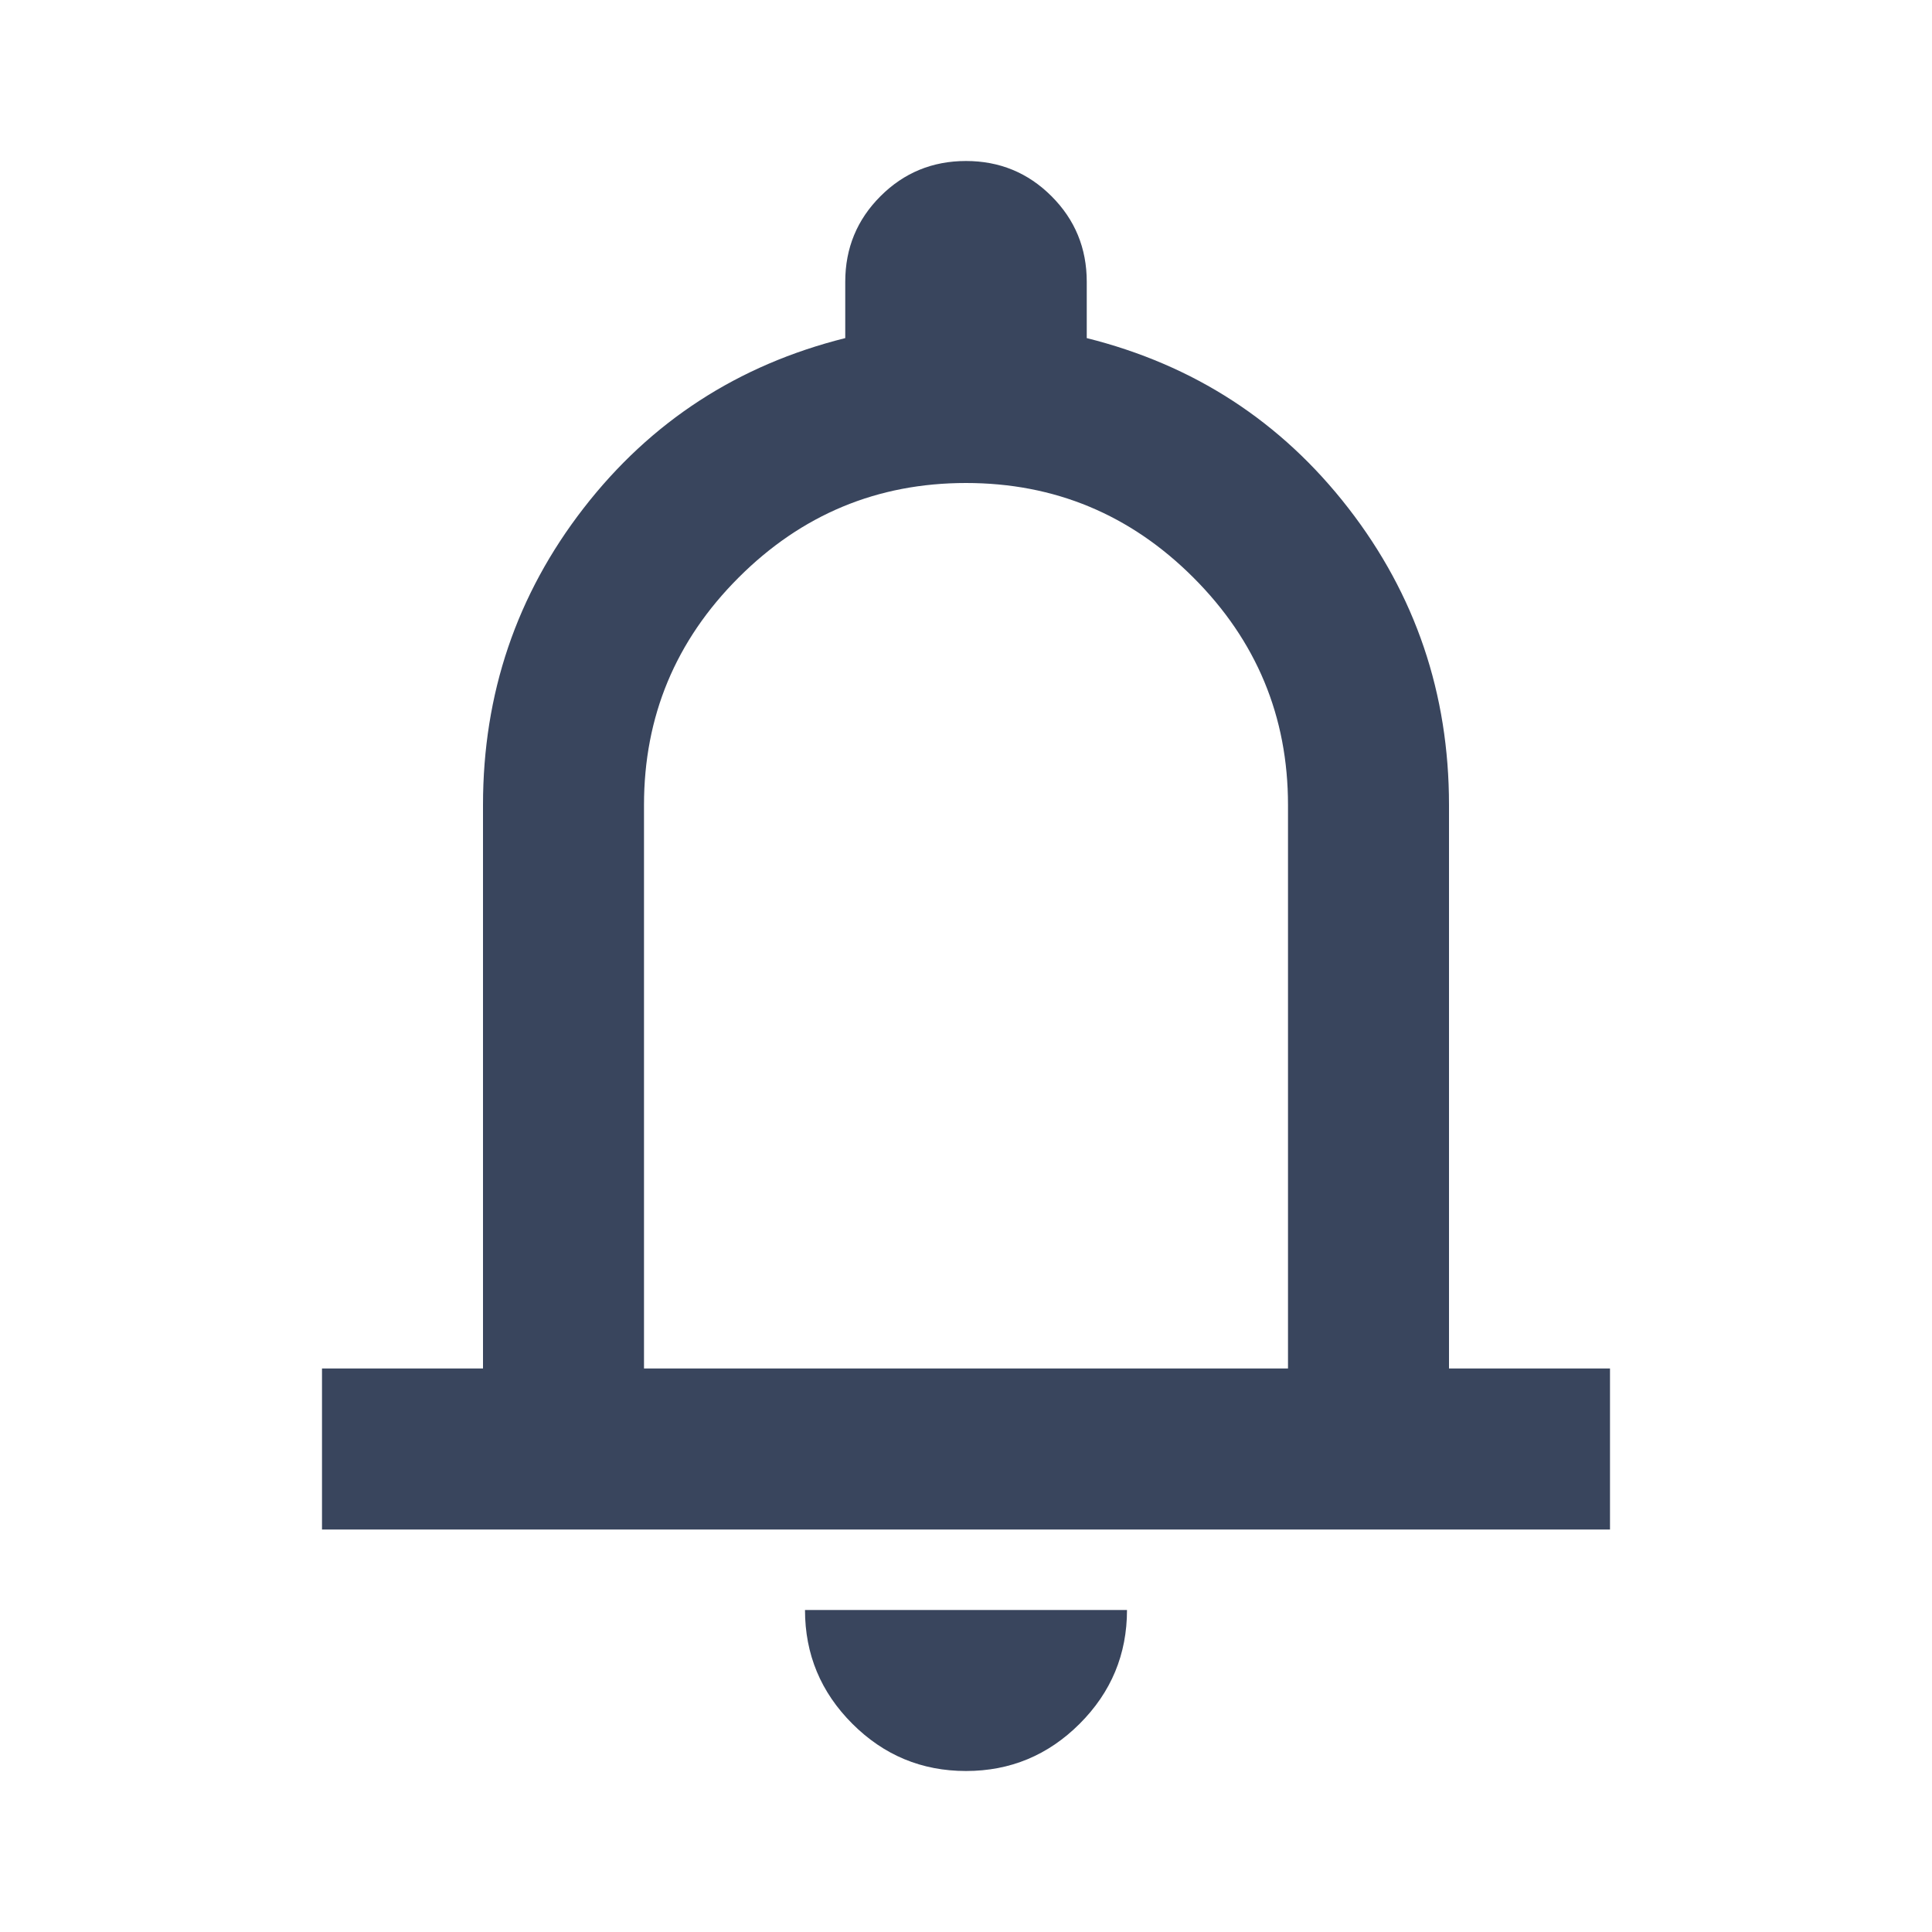
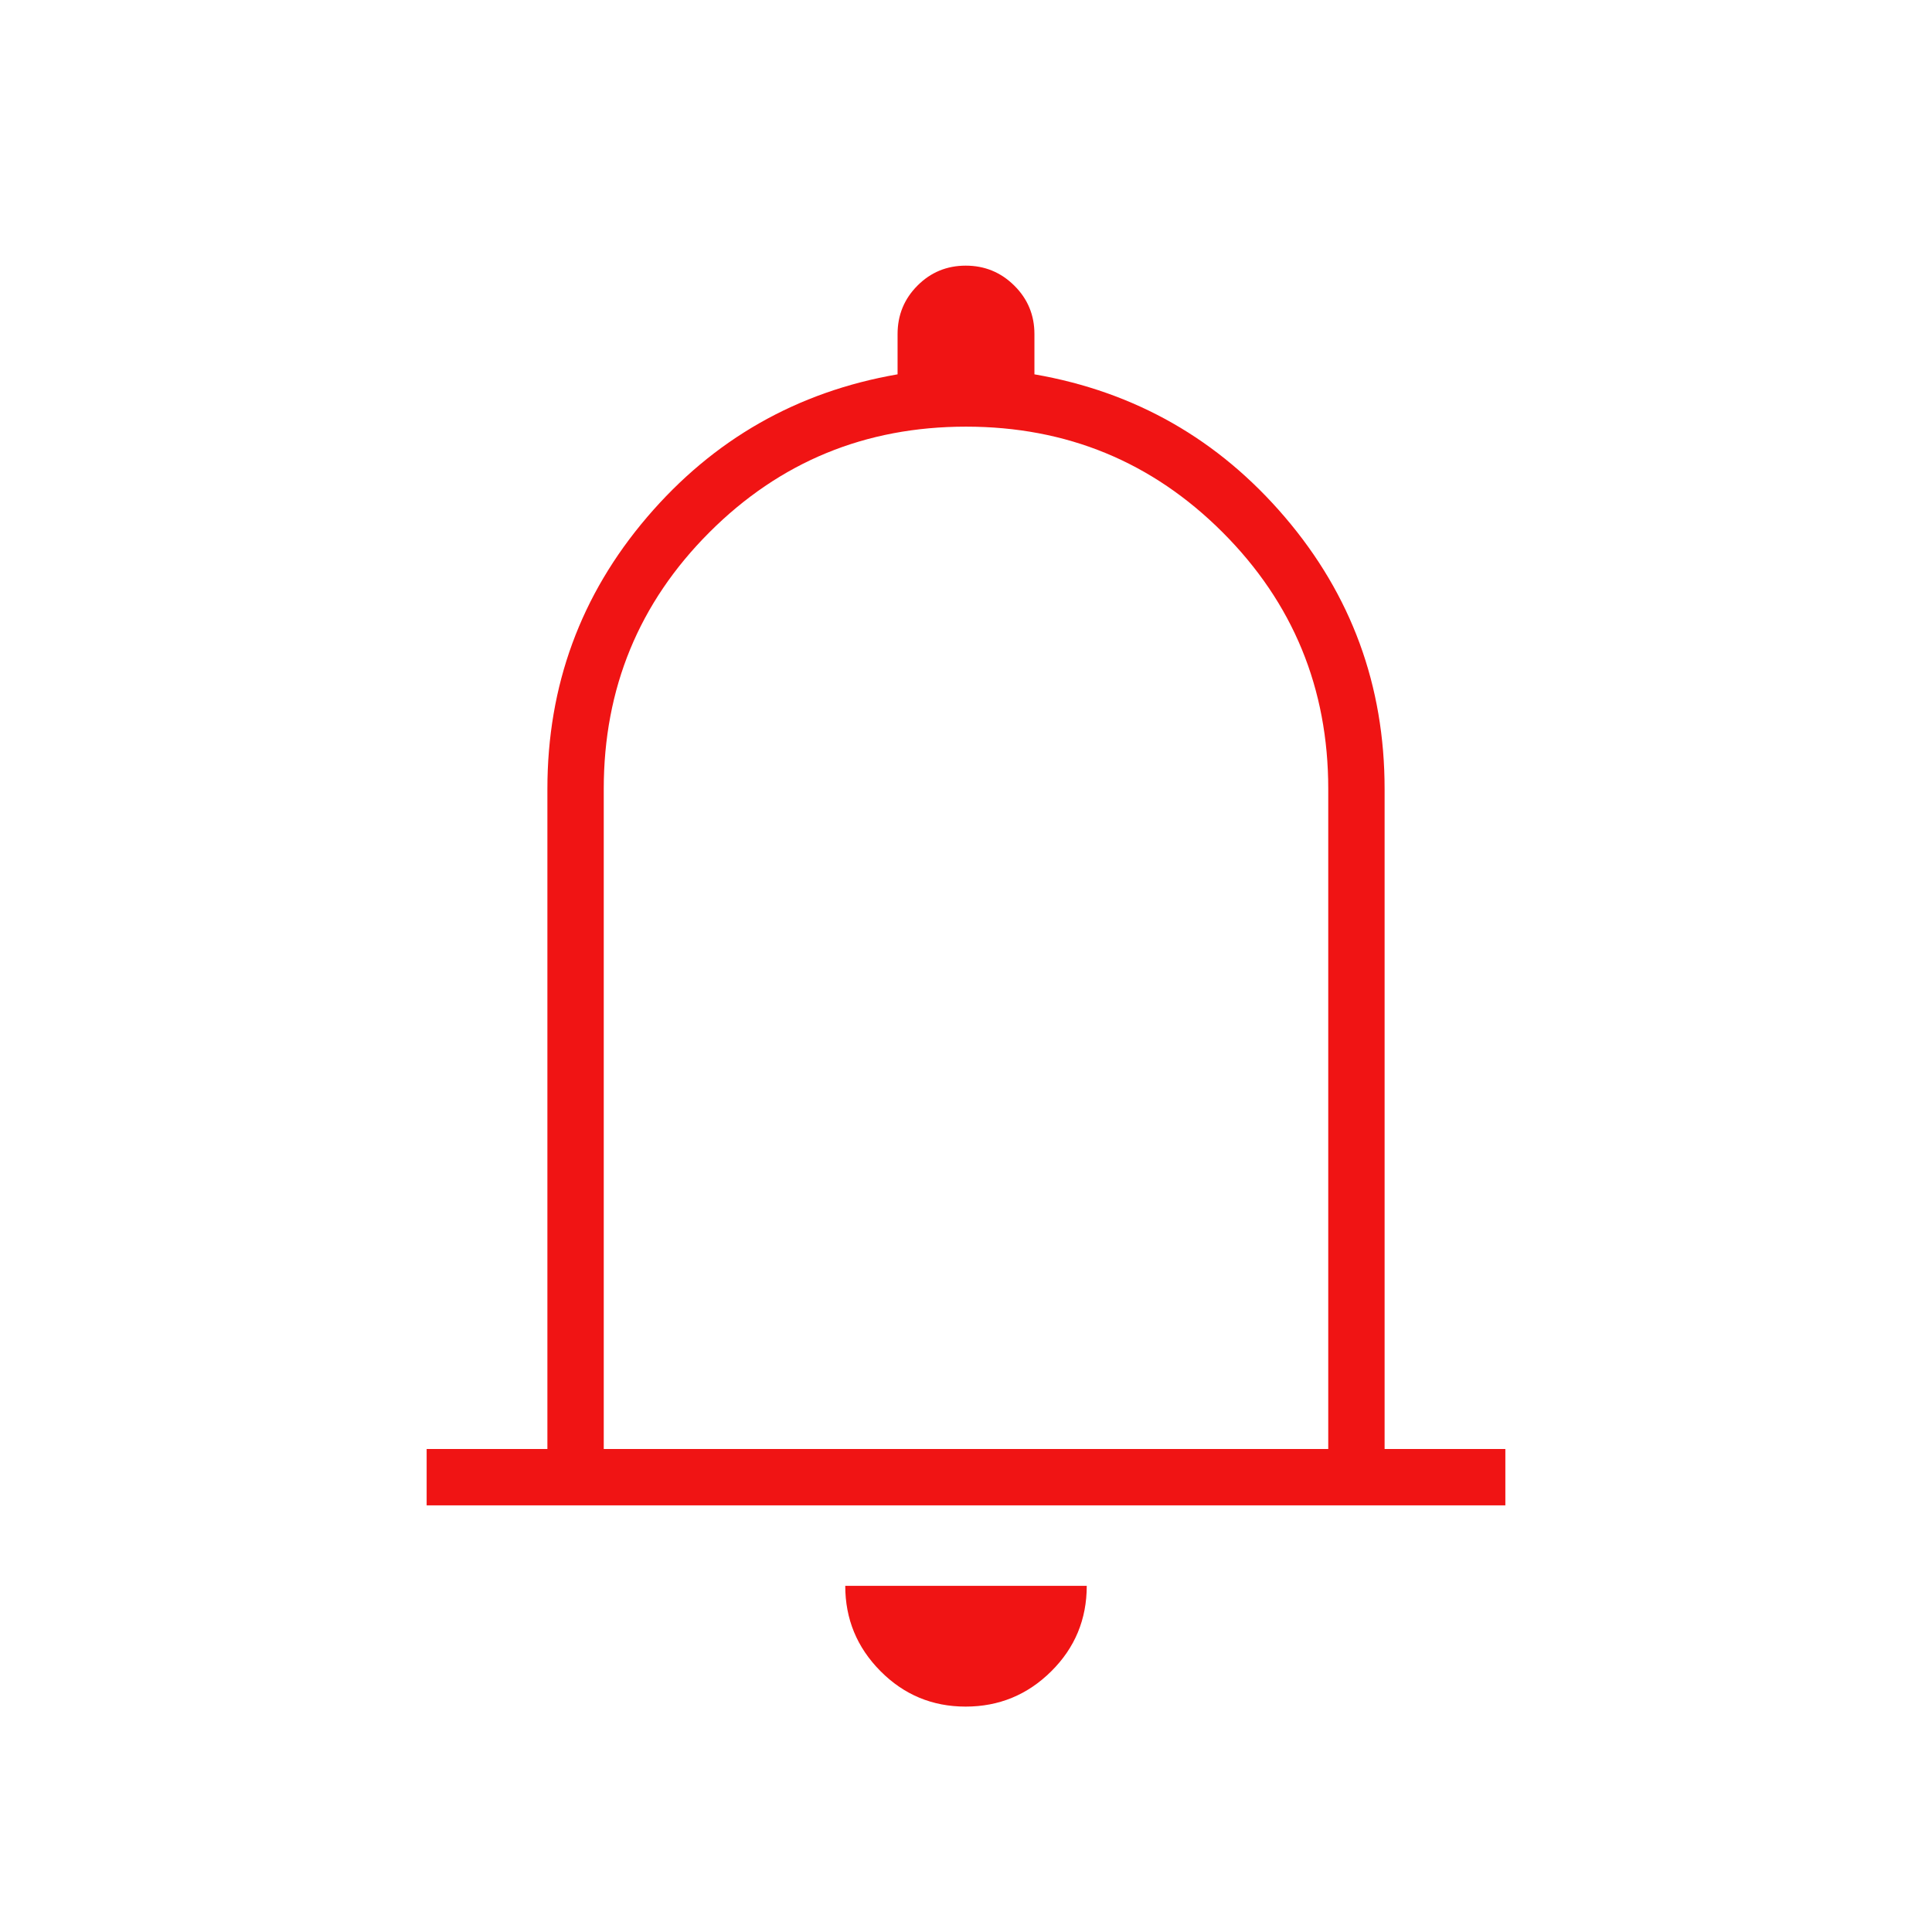
- <svg xmlns="http://www.w3.org/2000/svg" height="24px" viewBox="0 -960 960 960" width="24px" fill="#39455D">
-   <path d="M160-200v-80h80v-280q0-83 50-147.5T420-792v-28q0-25 17.5-42.5T480-880q25 0 42.5 17.5T540-820v28q80 20 130 84.5T720-560v280h80v80H160Zm320-300Zm0 420q-33 0-56.5-23.5T400-160h160q0 33-23.5 56.5T480-80ZM320-280h320v-280q0-66-47-113t-113-47q-66 0-113 47t-47 113v280Z" />
+ <svg xmlns="http://www.w3.org/2000/svg" height="24px" viewBox="0 -960 960 960" width="24px" fill="#F01414">
+   <path d="M212-212v-28h60v-328q0-77 49.5-135T446-774v-20q0-14.17 9.88-24.08 9.88-9.92 24-9.92t24.12 9.92q10 9.91 10 24.08v20q75 13 124.5 71T688-568v328h60v28H212Zm268-282Zm-.18 382q-24.82 0-42.32-17.63Q420-147.25 420-172h120q0 25-17.68 42.5-17.67 17.5-42.5 17.5ZM300-240h360v-328q0-75-52.5-127.5T480-748q-75 0-127.5 52.5T300-568v328Z" />
</svg>
